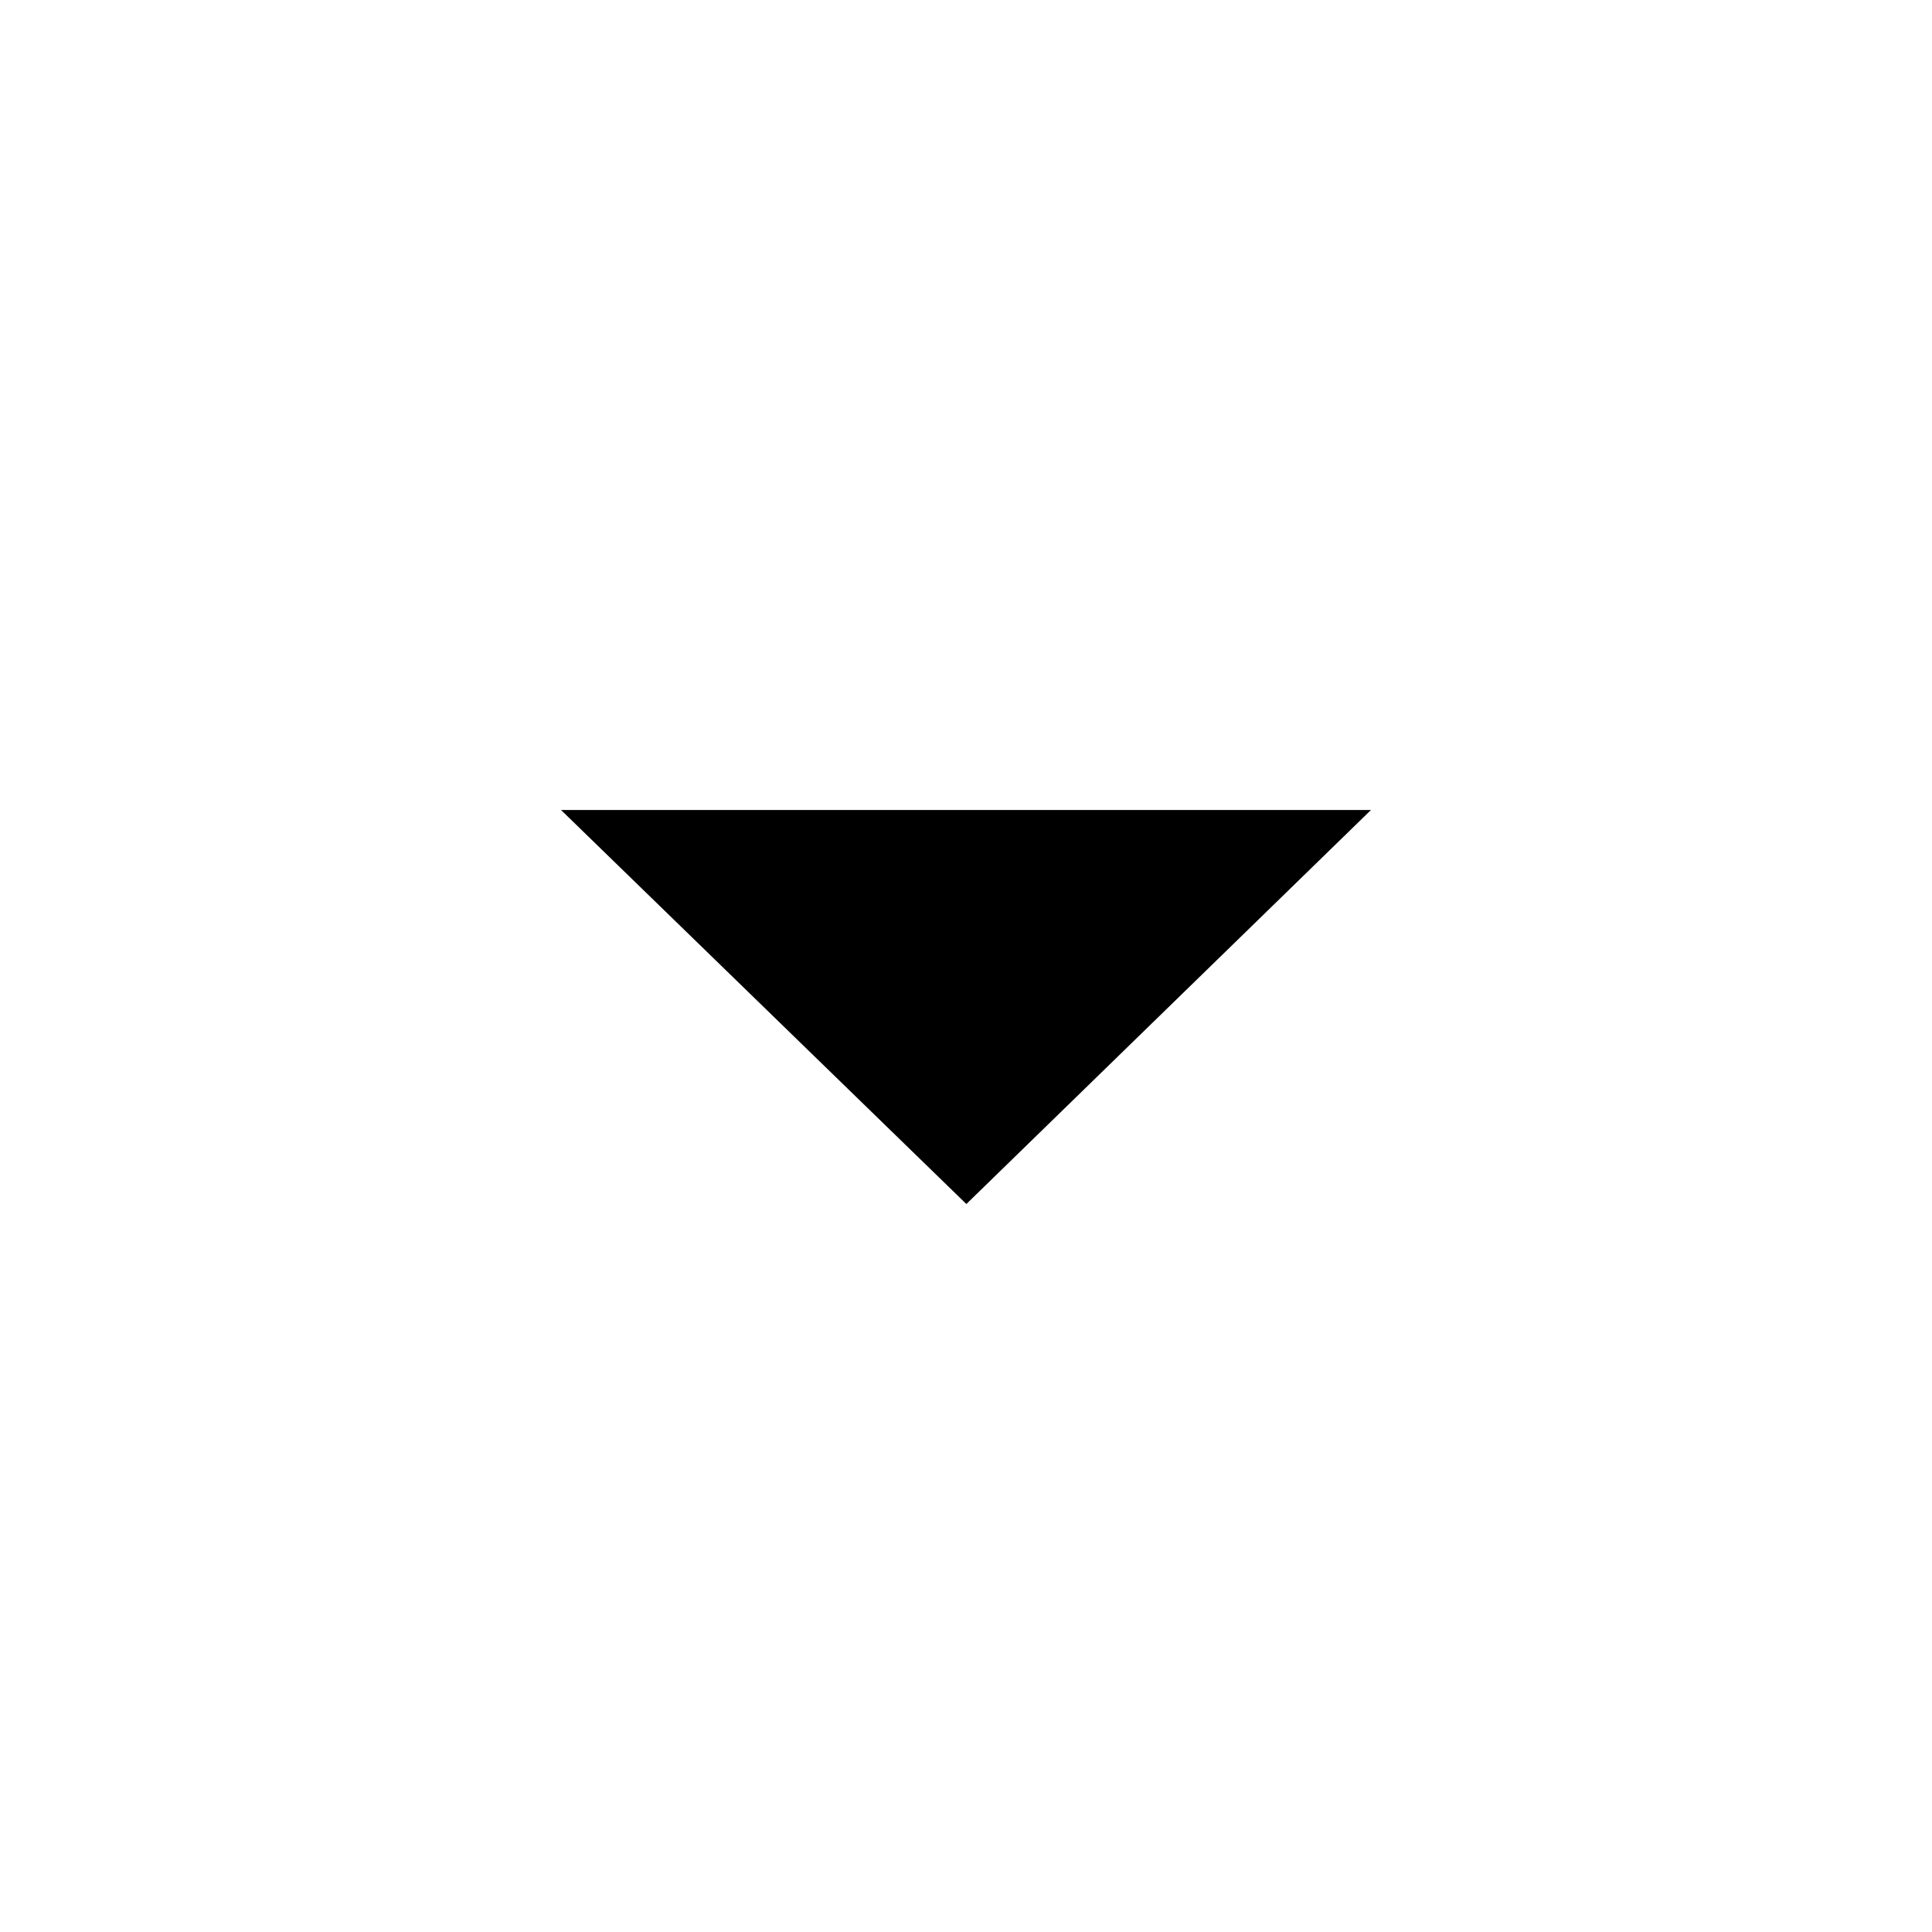
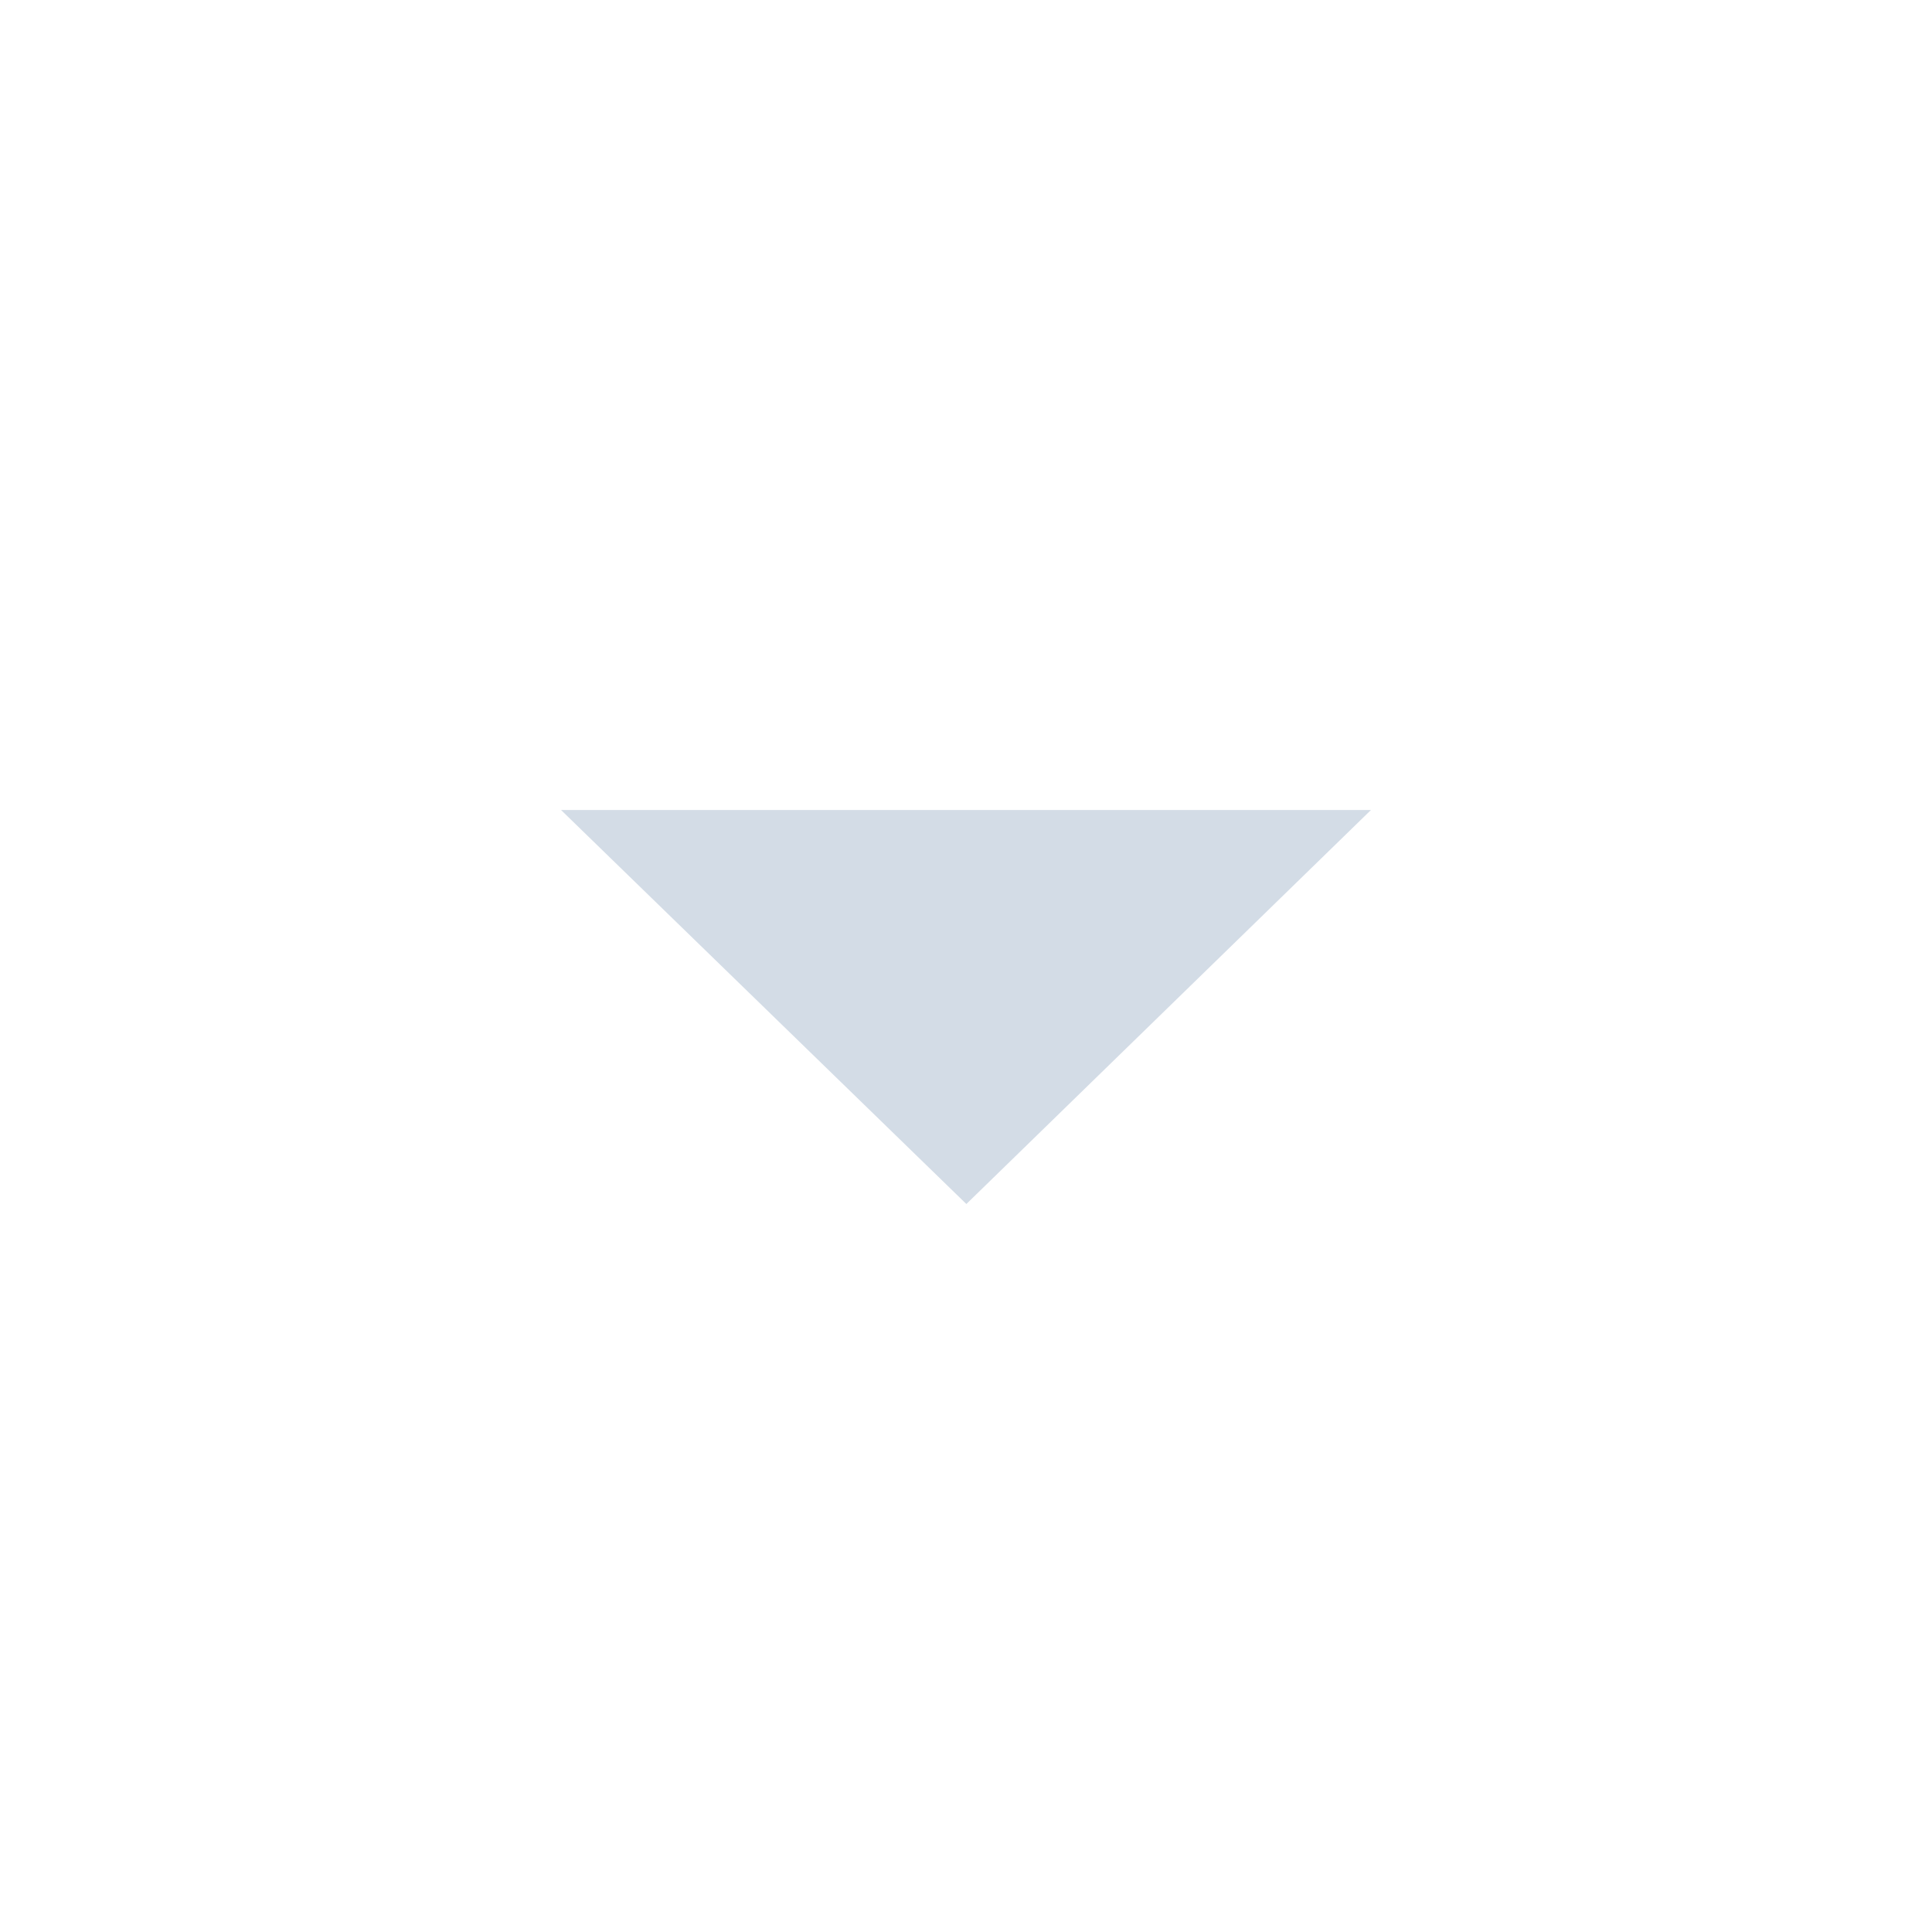
- <svg xmlns="http://www.w3.org/2000/svg" t="1569377327746" class="icon" viewBox="0 0 1024 1024" version="1.1" p-id="1586" width="32" height="32">
+ <svg xmlns="http://www.w3.org/2000/svg" fill="#d3dce6" t="1569377327746" class="icon" viewBox="0 0 1024 1024" version="1.1" p-id="1586" width="32" height="32">
  <defs>
    <style type="text/css" />
  </defs>
  <path d="M726.653 429.306 297.347 429.306 512.193 638.156Z" p-id="1587" />
</svg>
